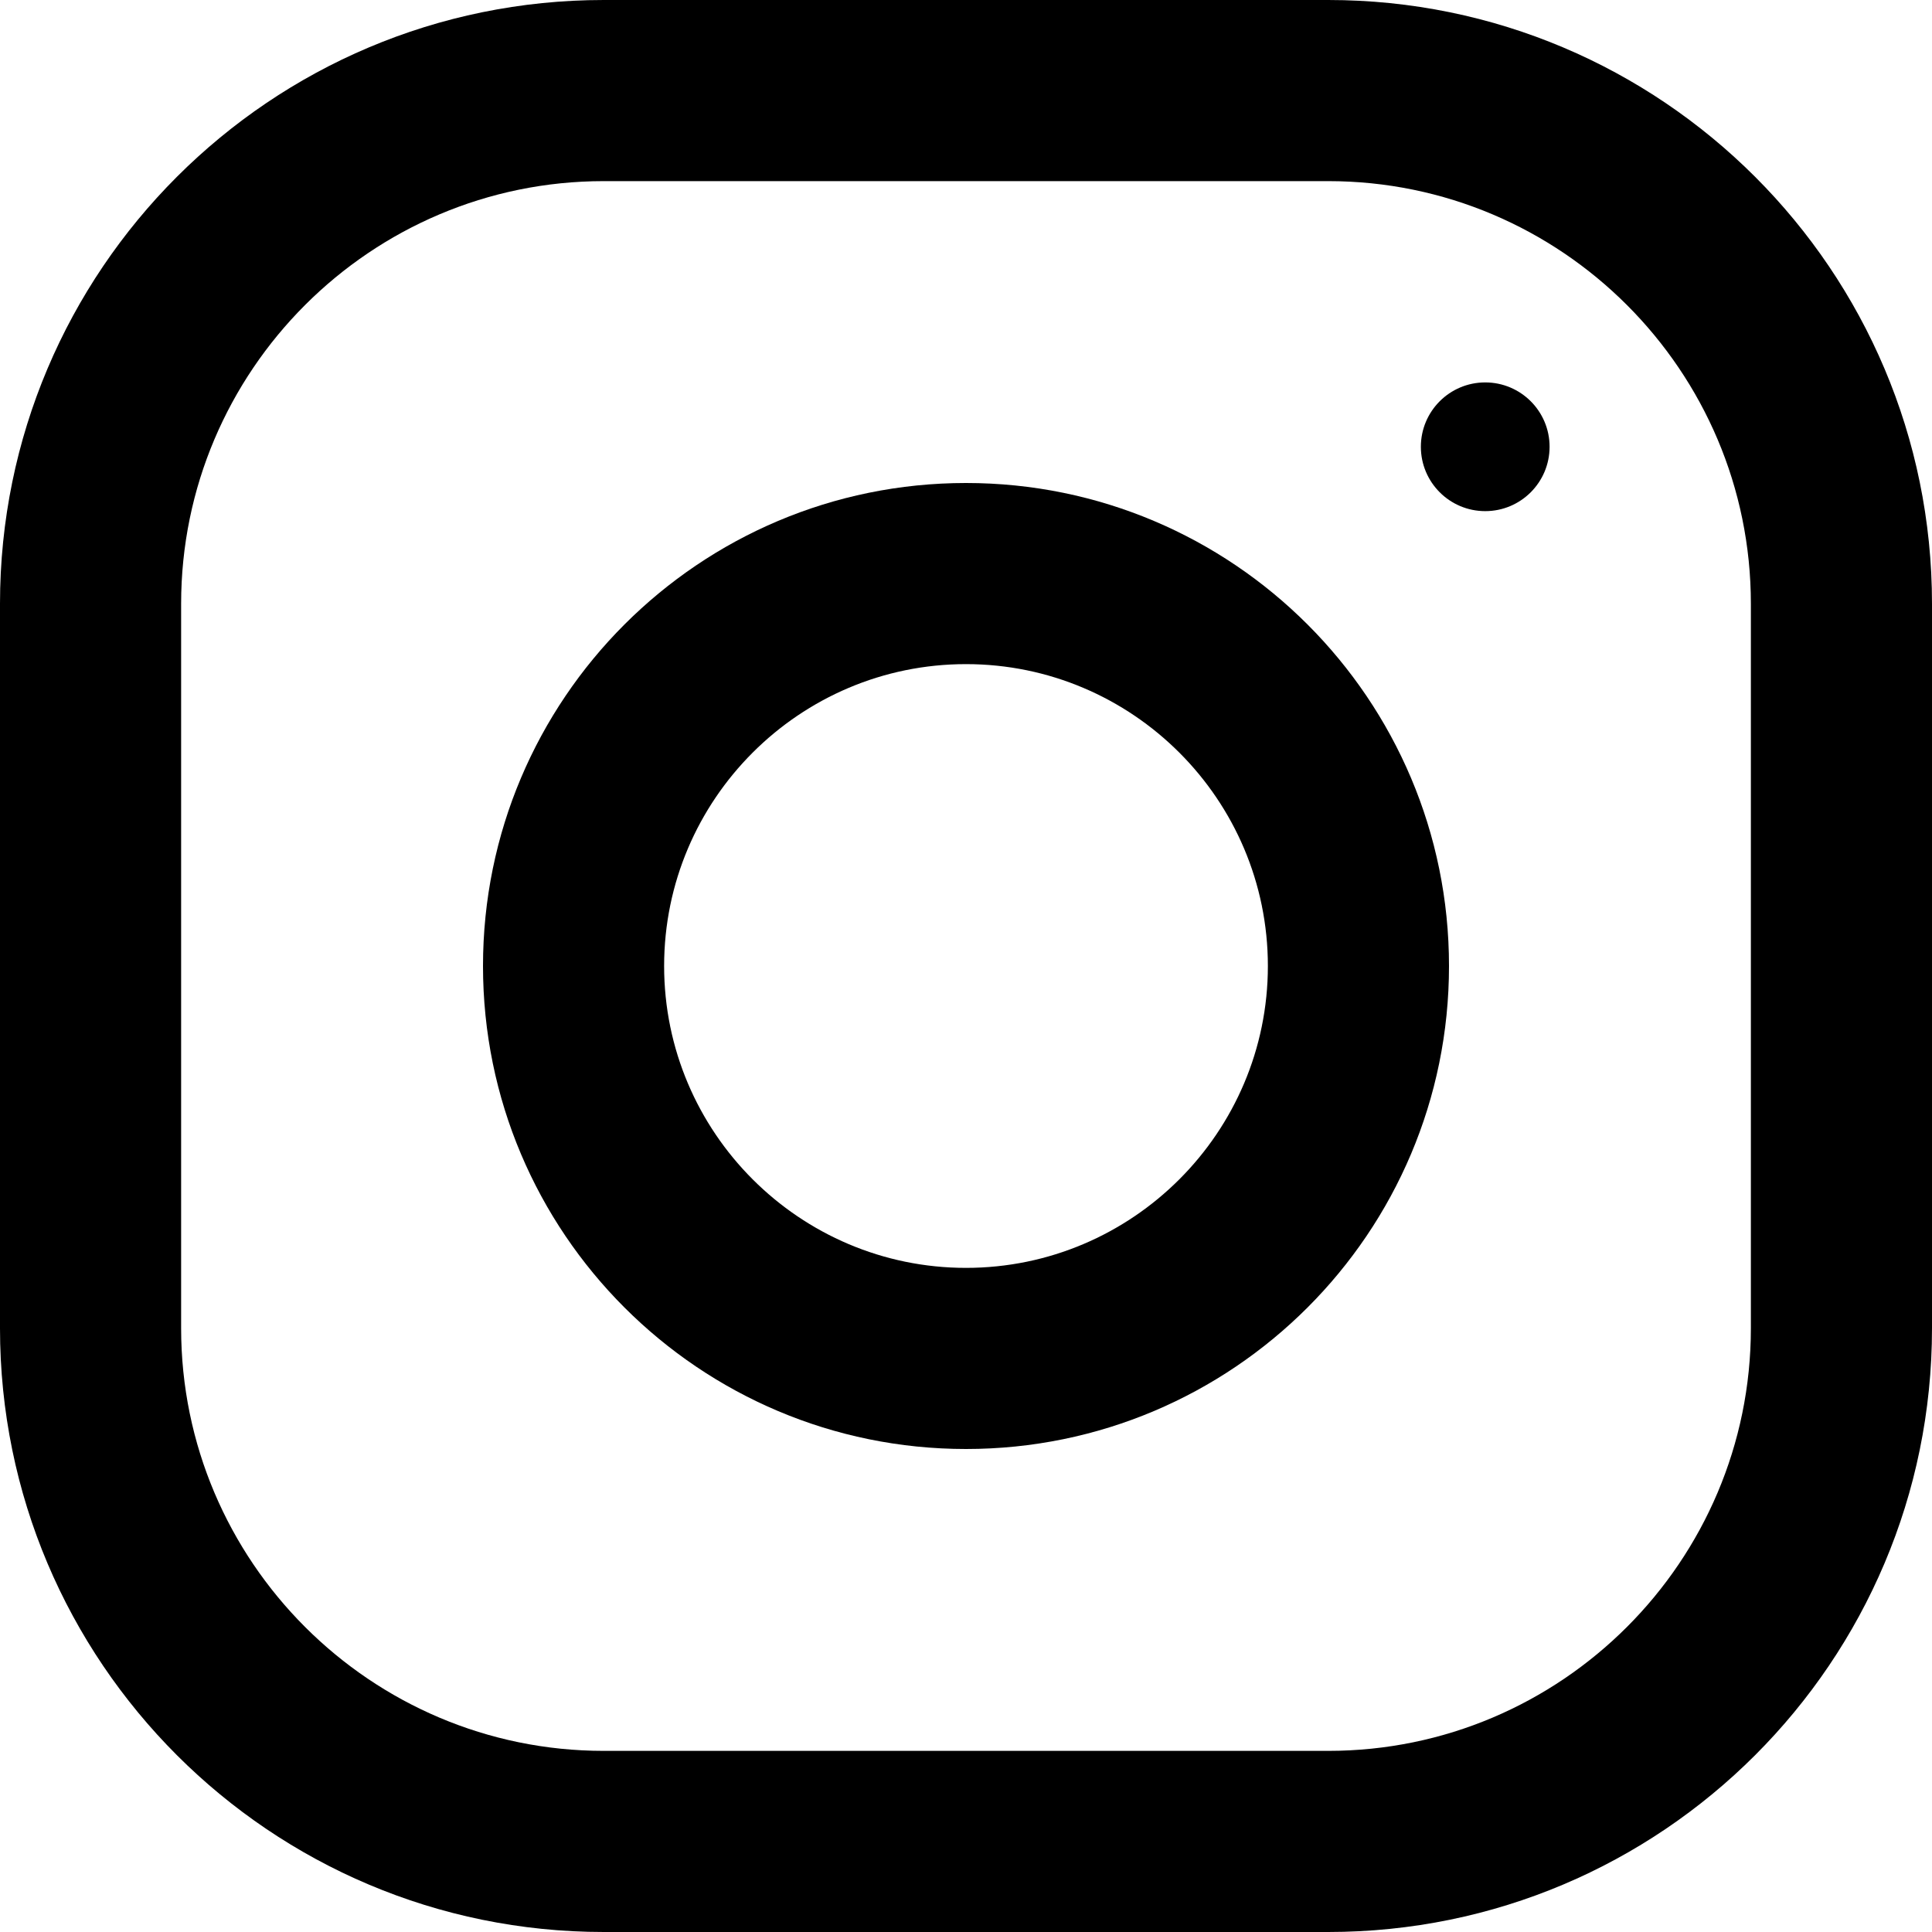
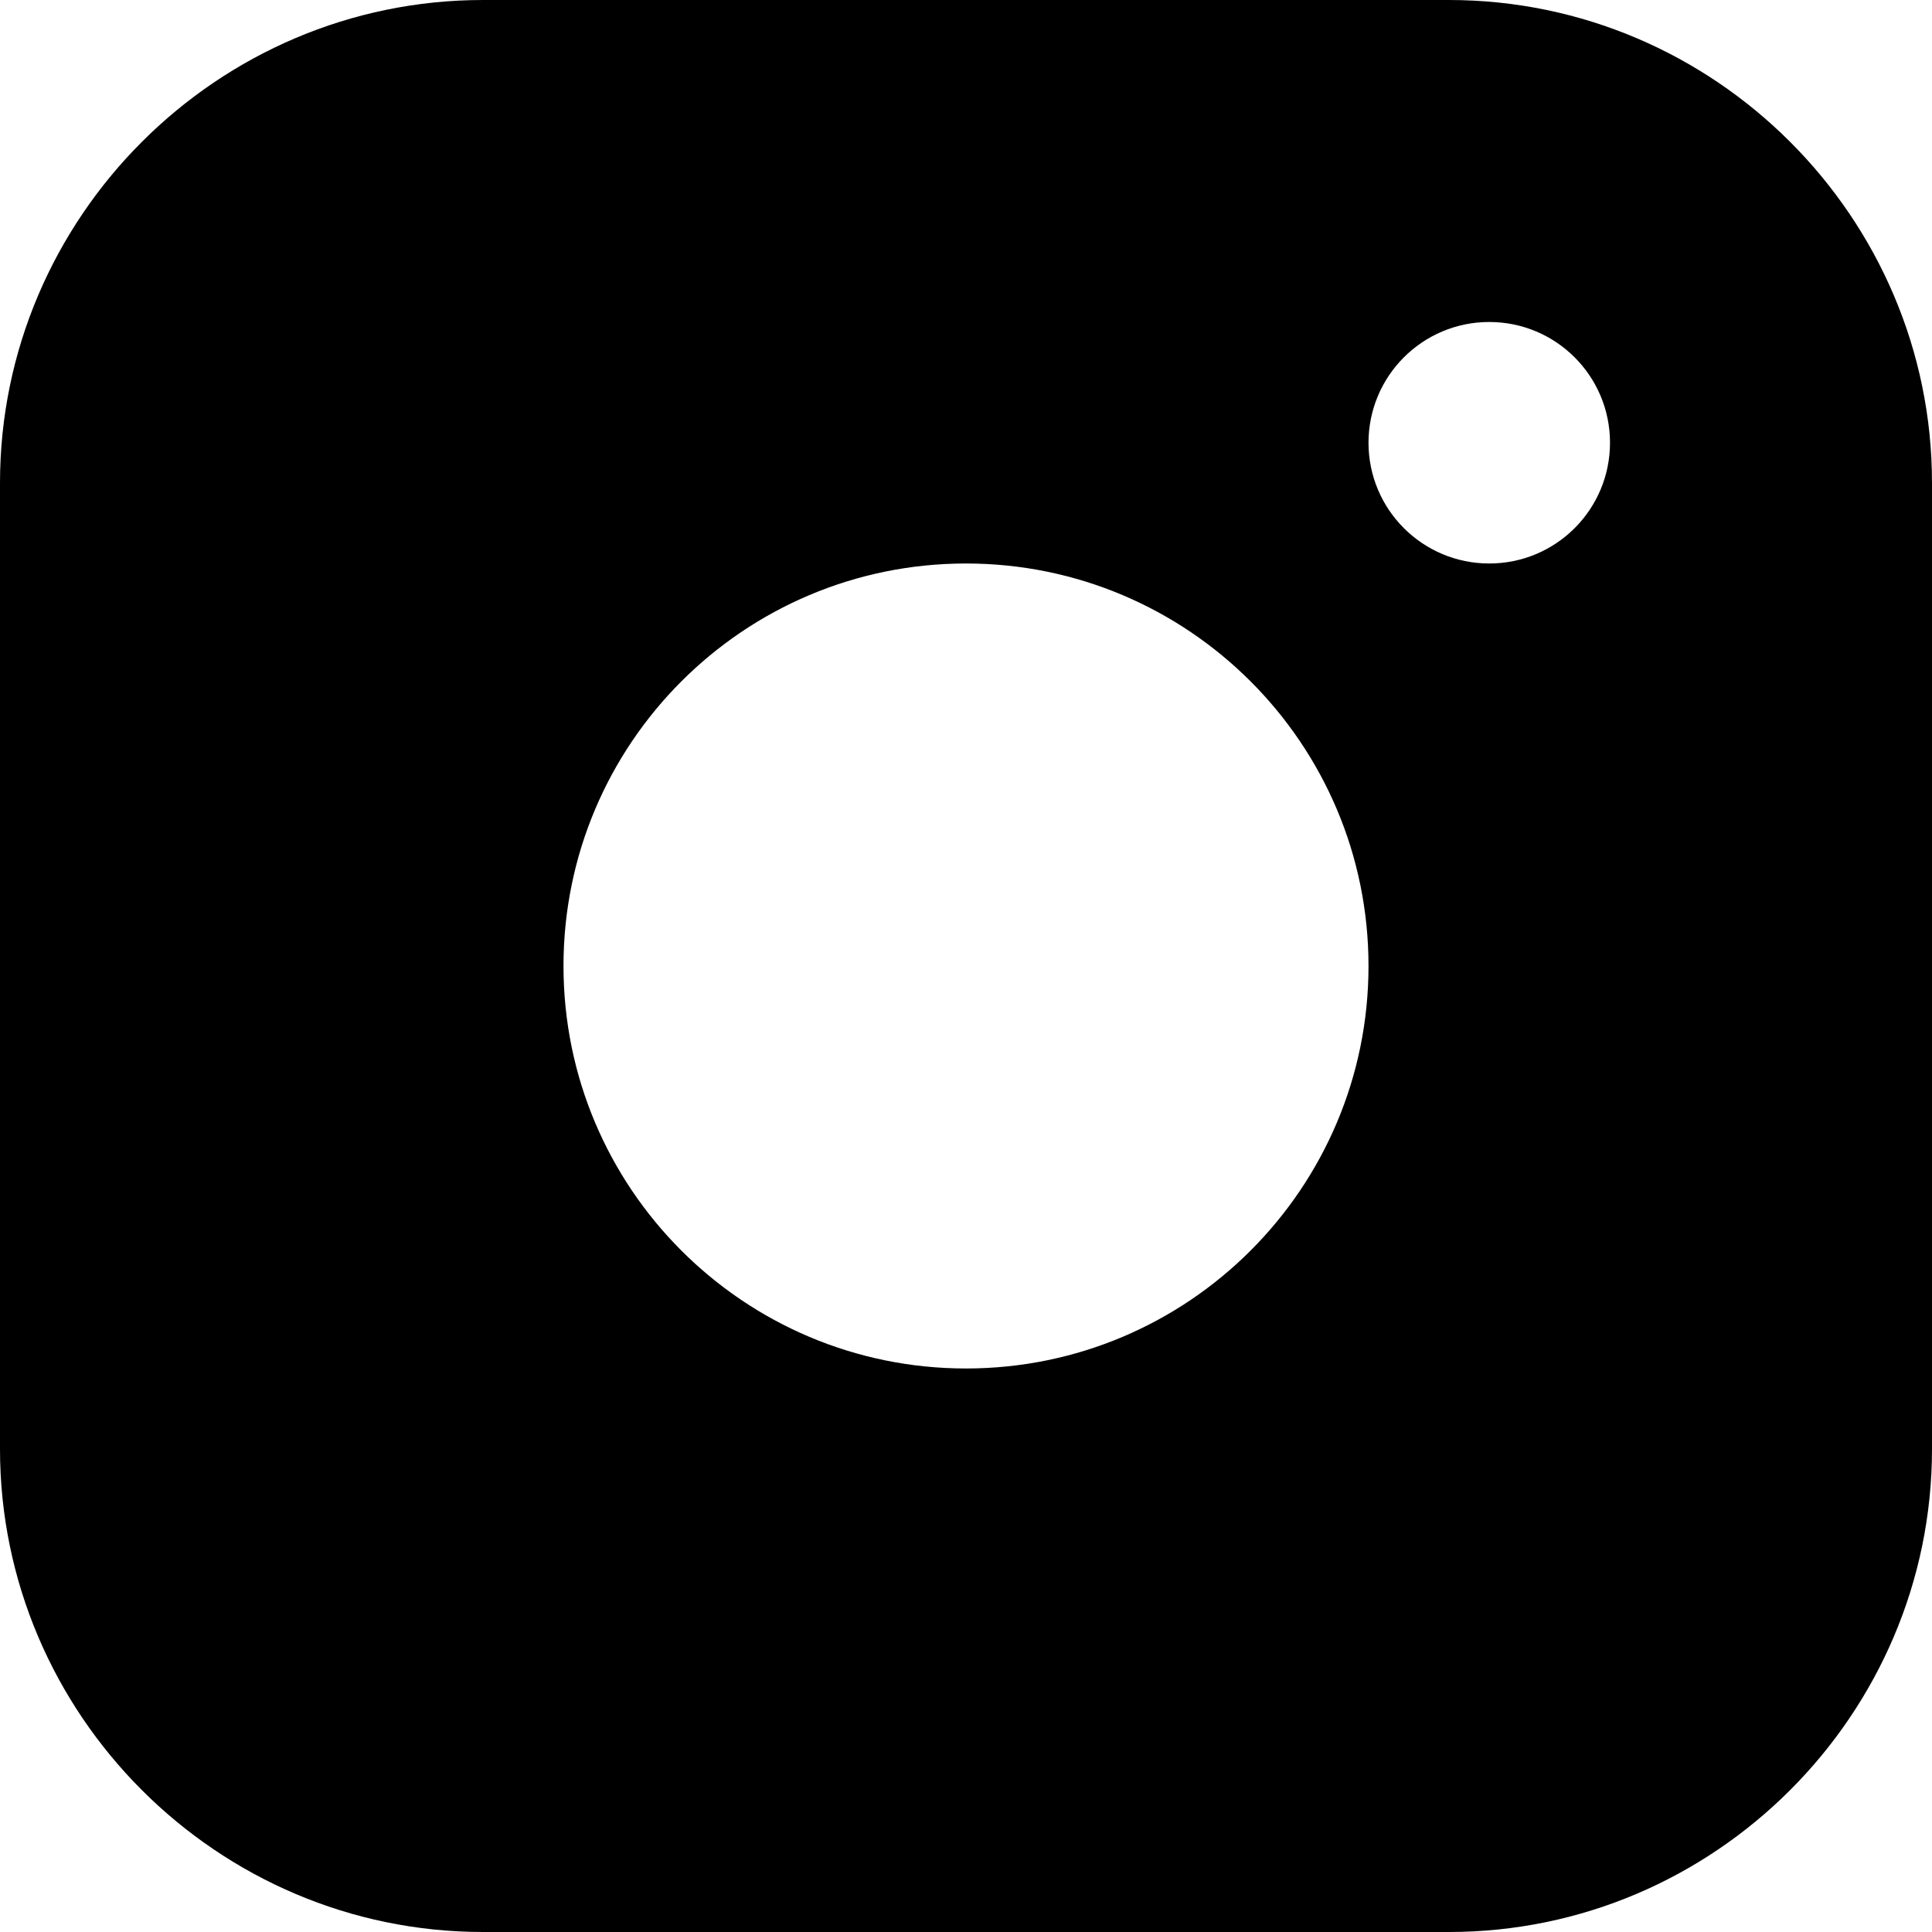
- <svg xmlns="http://www.w3.org/2000/svg" version="1.1" id="Capa_1" x="0px" y="0px" viewBox="0 0 512 512" style="enable-background:new 0 0 512 512;" xml:space="preserve">
+ <svg xmlns="http://www.w3.org/2000/svg" version="1.1" id="Capa_1" x="0px" y="0px" viewBox="0 0 409.6 409.6" style="enable-background:new 0 0 409.6 409.6;" xml:space="preserve">
  <g>
    <g>
-       <path d="M352,0H160C71.648,0,0,71.648,0,160v192c0,88.352,71.648,160,160,160h192c88.352,0,160-71.648,160-160V160    C512,71.648,440.352,0,352,0z M464,352c0,61.76-50.24,112-112,112H160c-61.76,0-112-50.24-112-112V160C48,98.24,98.24,48,160,48    h192c61.76,0,112,50.24,112,112V352z" />
-     </g>
-   </g>
-   <g>
-     <g>
-       <path d="M256,128c-70.688,0-128,57.312-128,128s57.312,128,128,128s128-57.312,128-128S326.688,128,256,128z M256,336    c-44.096,0-80-35.904-80-80c0-44.128,35.904-80,80-80s80,35.872,80,80C336,300.096,300.096,336,256,336z" />
-     </g>
-   </g>
-   <g>
-     <g>
-       <circle cx="393.6" cy="118.4" r="17.056" />
+       <path d="M307.2,0H102.4C46.085,0,0,46.065,0,102.4v204.8c0,56.315,46.085,102.4,102.4,102.4h204.8    c56.315,0,102.4-46.085,102.4-102.4V102.4C409.6,46.065,363.515,0,307.2,0z M204.8,290.13c-47.135,0-85.335-38.216-85.335-85.33    c0-47.135,38.2-85.335,85.335-85.335c47.114,0,85.335,38.2,85.335,85.335C290.135,251.914,251.914,290.13,204.8,290.13z     M315.735,119.465c-14.152,0-25.6-11.464-25.6-25.6c0-14.136,11.448-25.6,25.6-25.6c14.152,0,25.6,11.464,25.6,25.6    C341.335,108.001,329.887,119.465,315.735,119.465z" />
    </g>
  </g>
  <g>
</g>
  <g>
</g>
  <g>
</g>
  <g>
</g>
  <g>
</g>
  <g>
</g>
  <g>
</g>
  <g>
</g>
  <g>
</g>
  <g>
</g>
  <g>
</g>
  <g>
</g>
  <g>
</g>
  <g>
</g>
  <g>
</g>
</svg>
